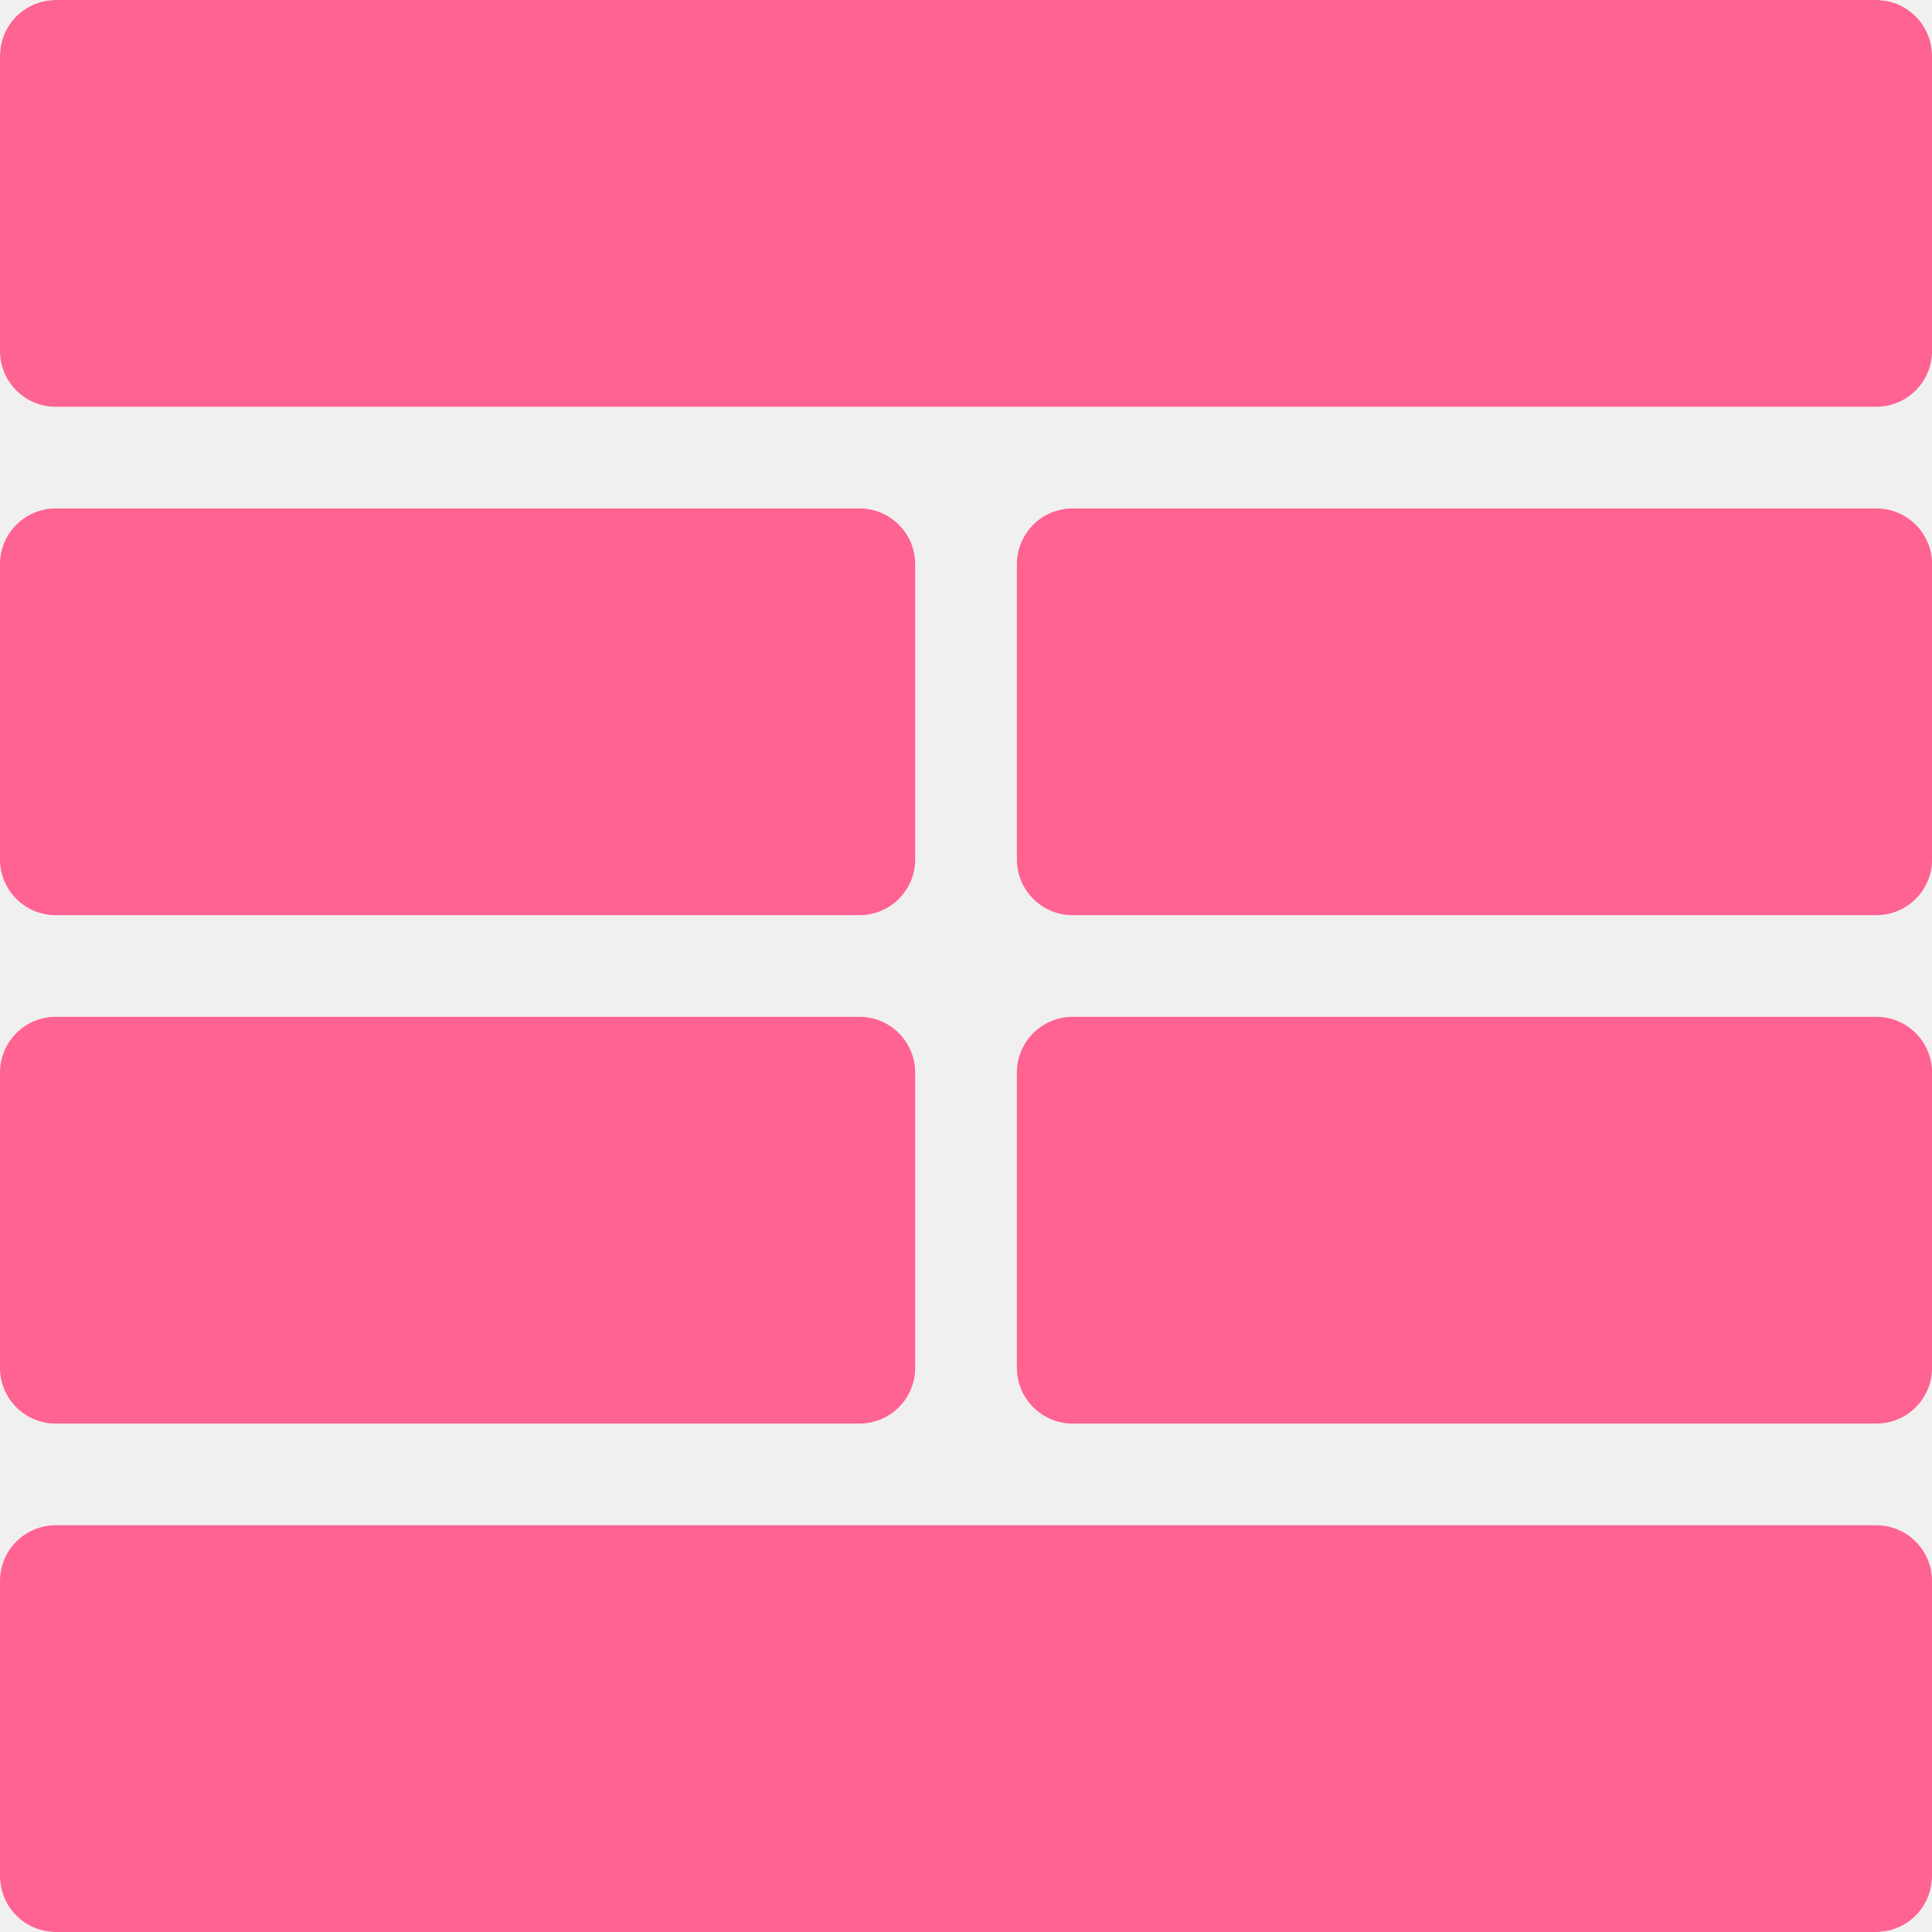
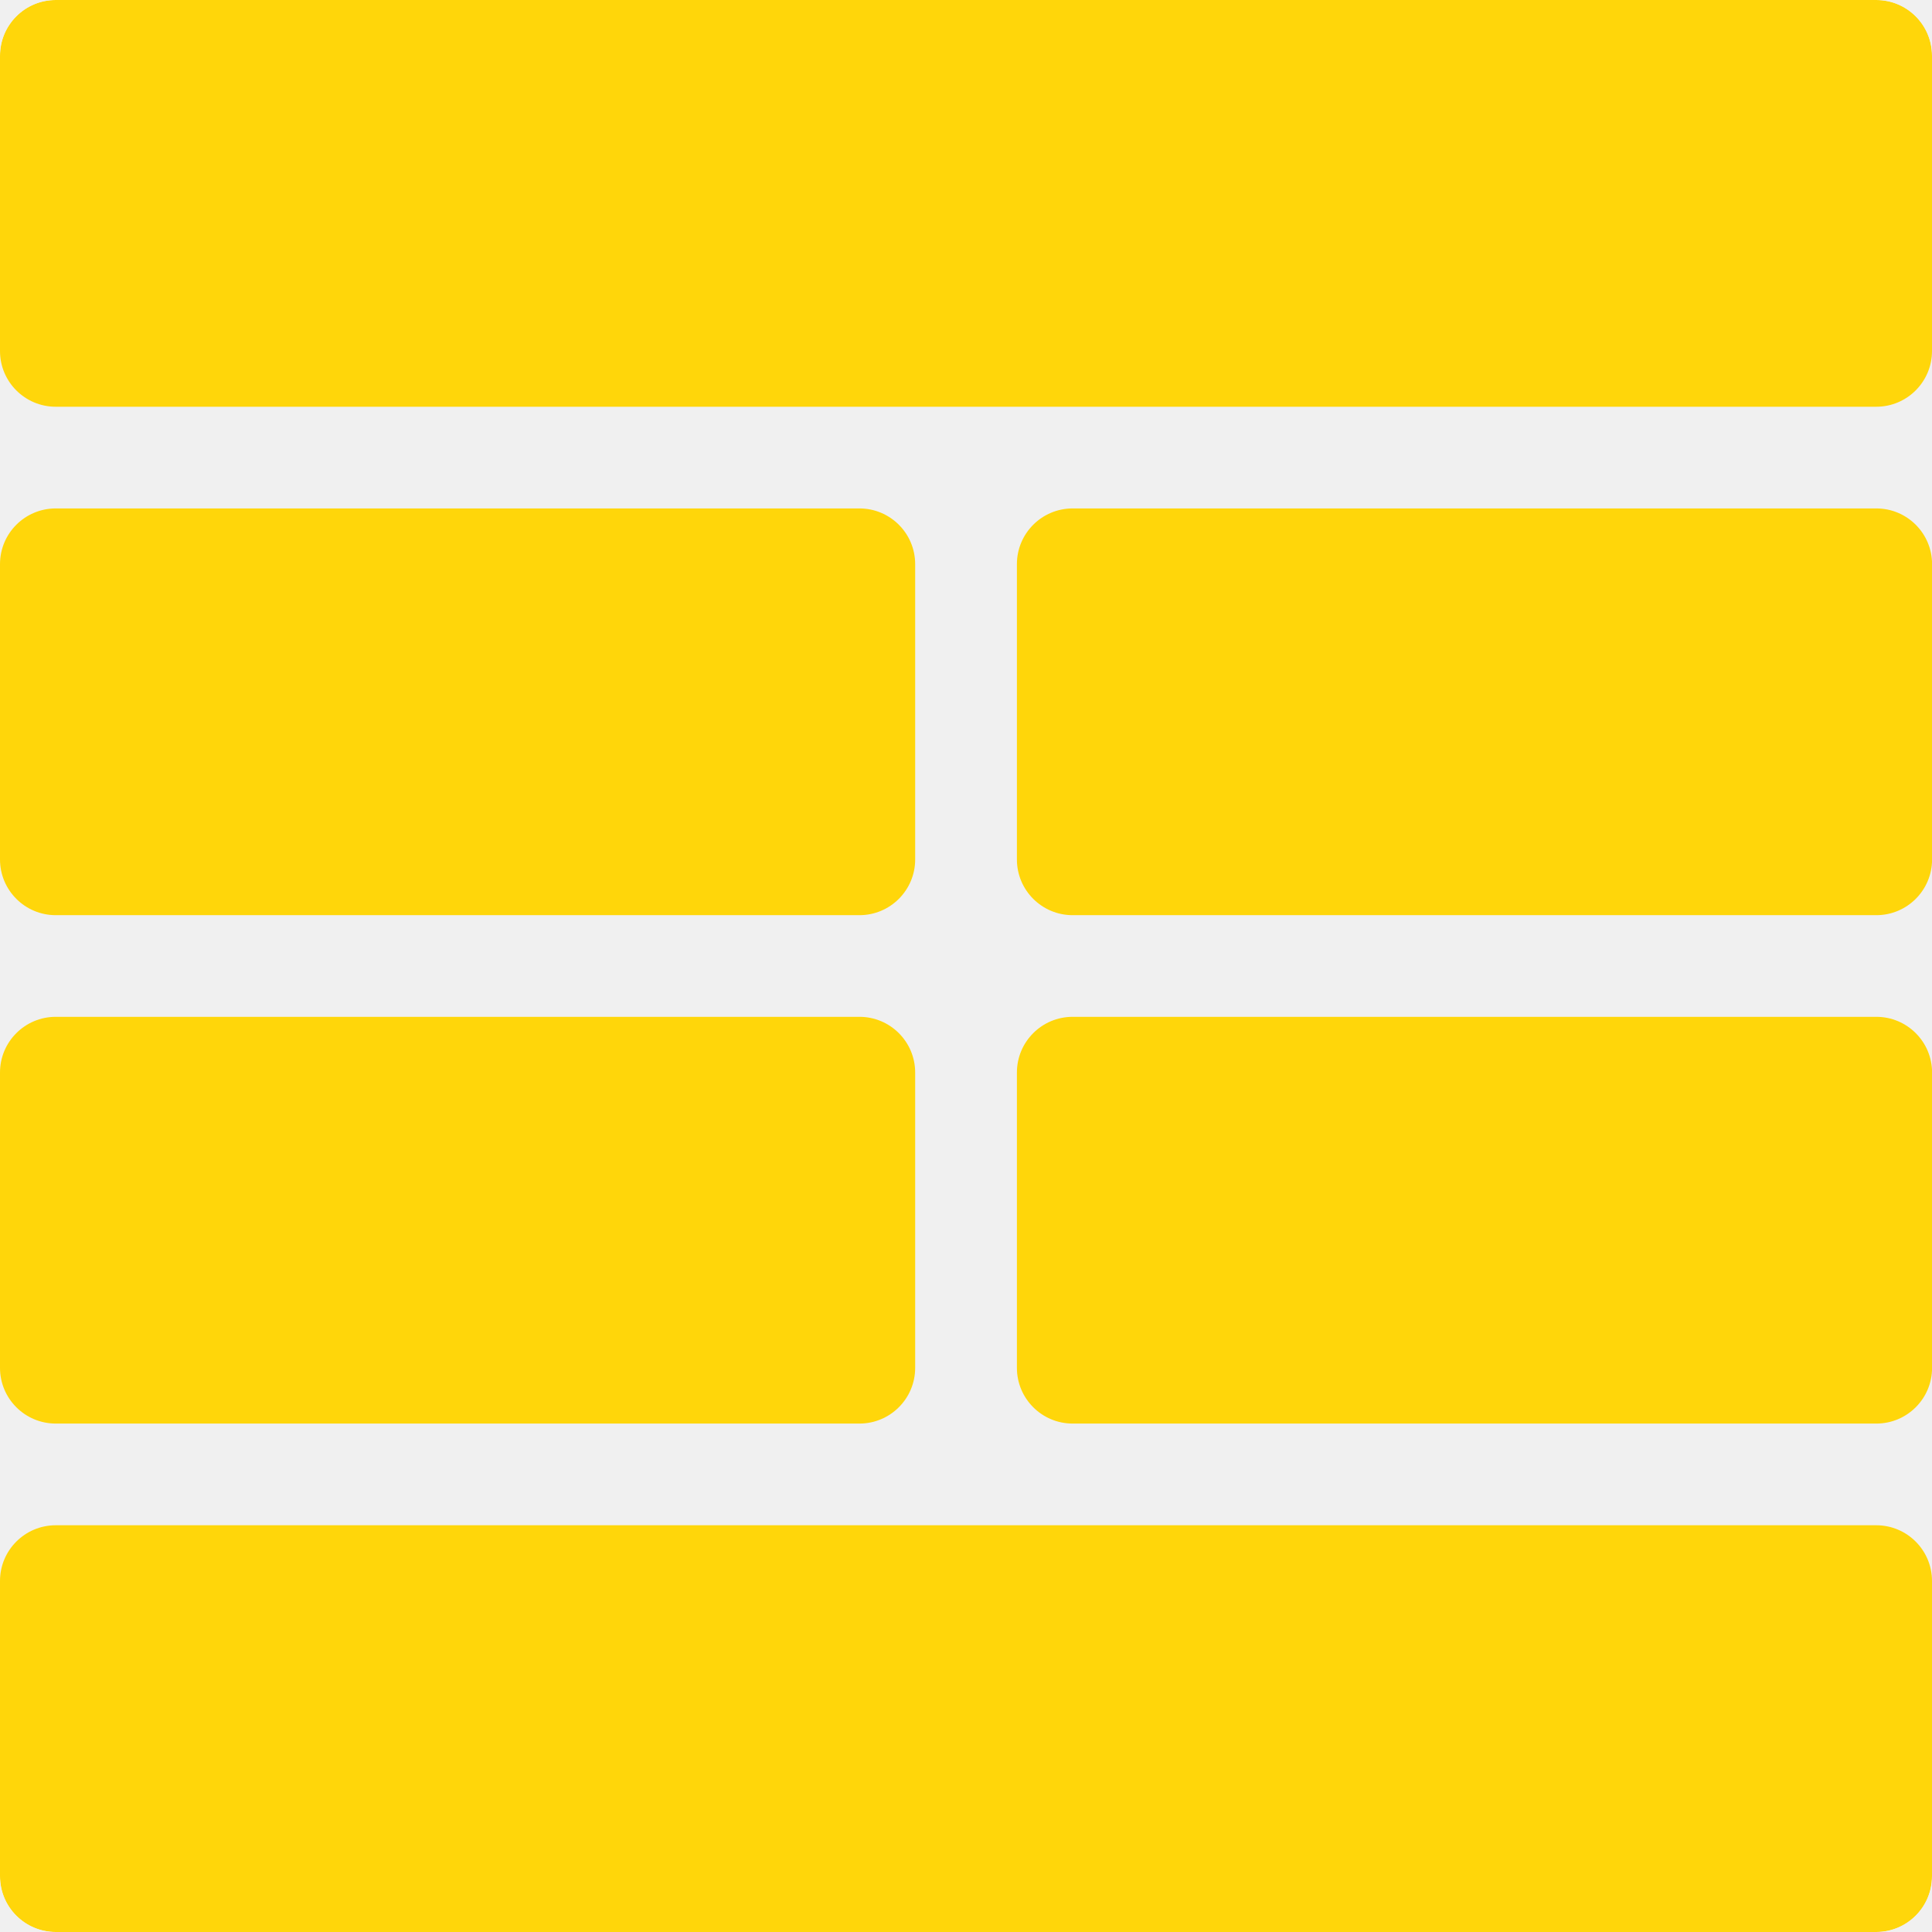
<svg xmlns="http://www.w3.org/2000/svg" viewBox="0 0 104 104">
  <mask id="m" maskUnits="userSpaceOnUse" x="0" y="0" width="105" height="105">
    <rect width="49.264" height="21.895" rx="3" transform="matrix(1 0 0 -1 0 49.264)" fill="white" />
    <rect width="49.264" height="21.895" rx="3" transform="matrix(1 0 0 -1 0 76.631)" fill="white" />
    <rect width="49.264" height="21.895" rx="3" transform="matrix(1 0 0 -1 54.74 76.631)" fill="white" />
    <rect width="104" height="21.895" rx="3" transform="matrix(1 0 0 -1 0 104)" fill="white" />
    <rect width="104" height="21.895" rx="3" transform="matrix(1 0 0 -1 0 21.895)" fill="white" />
    <rect width="49.264" height="21.895" rx="3" transform="matrix(1 0 0 -1 54.74 49.264)" fill="white" />
  </mask>
  <g mask="url(#m)">
-     <rect width="104" height="104" rx="3" transform="matrix(1 0 0 -1 0 104)" fill="#FF6392" />
+     <rect width="104" height="104" rx="3" transform="matrix(1 0 0 -1 0 104)" fill="#ffd60a" />
  </g>
</svg>
